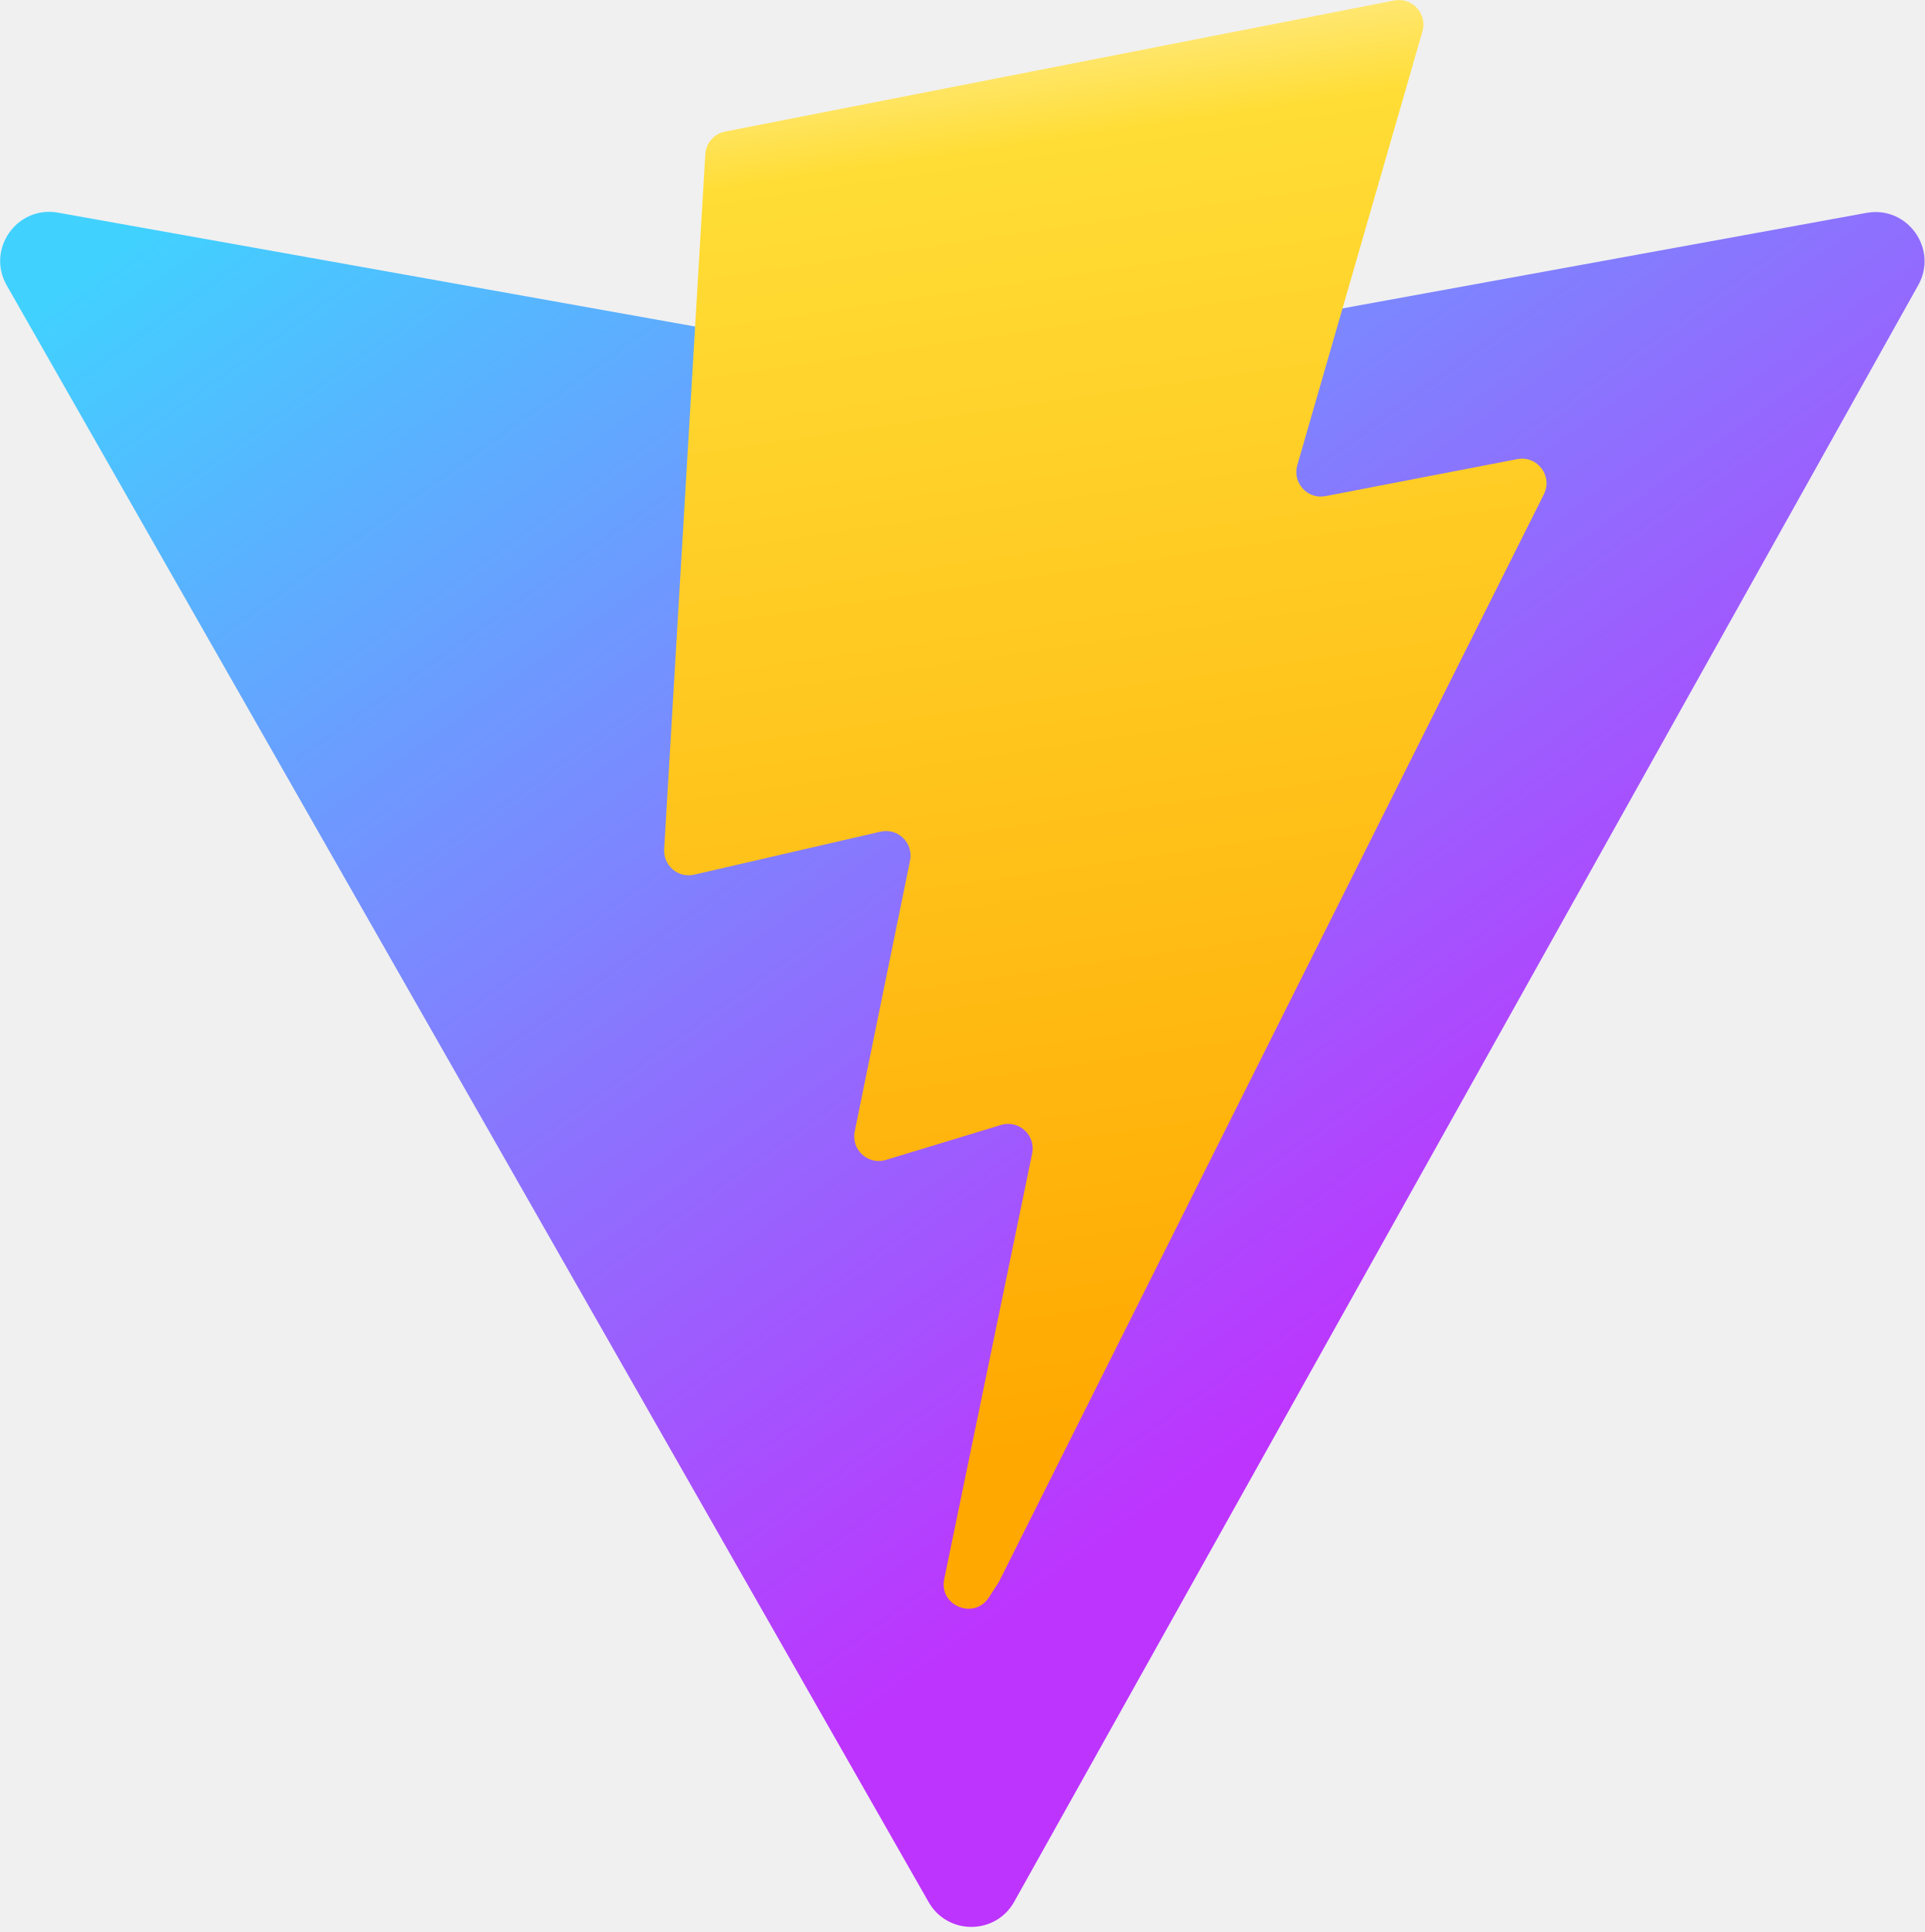
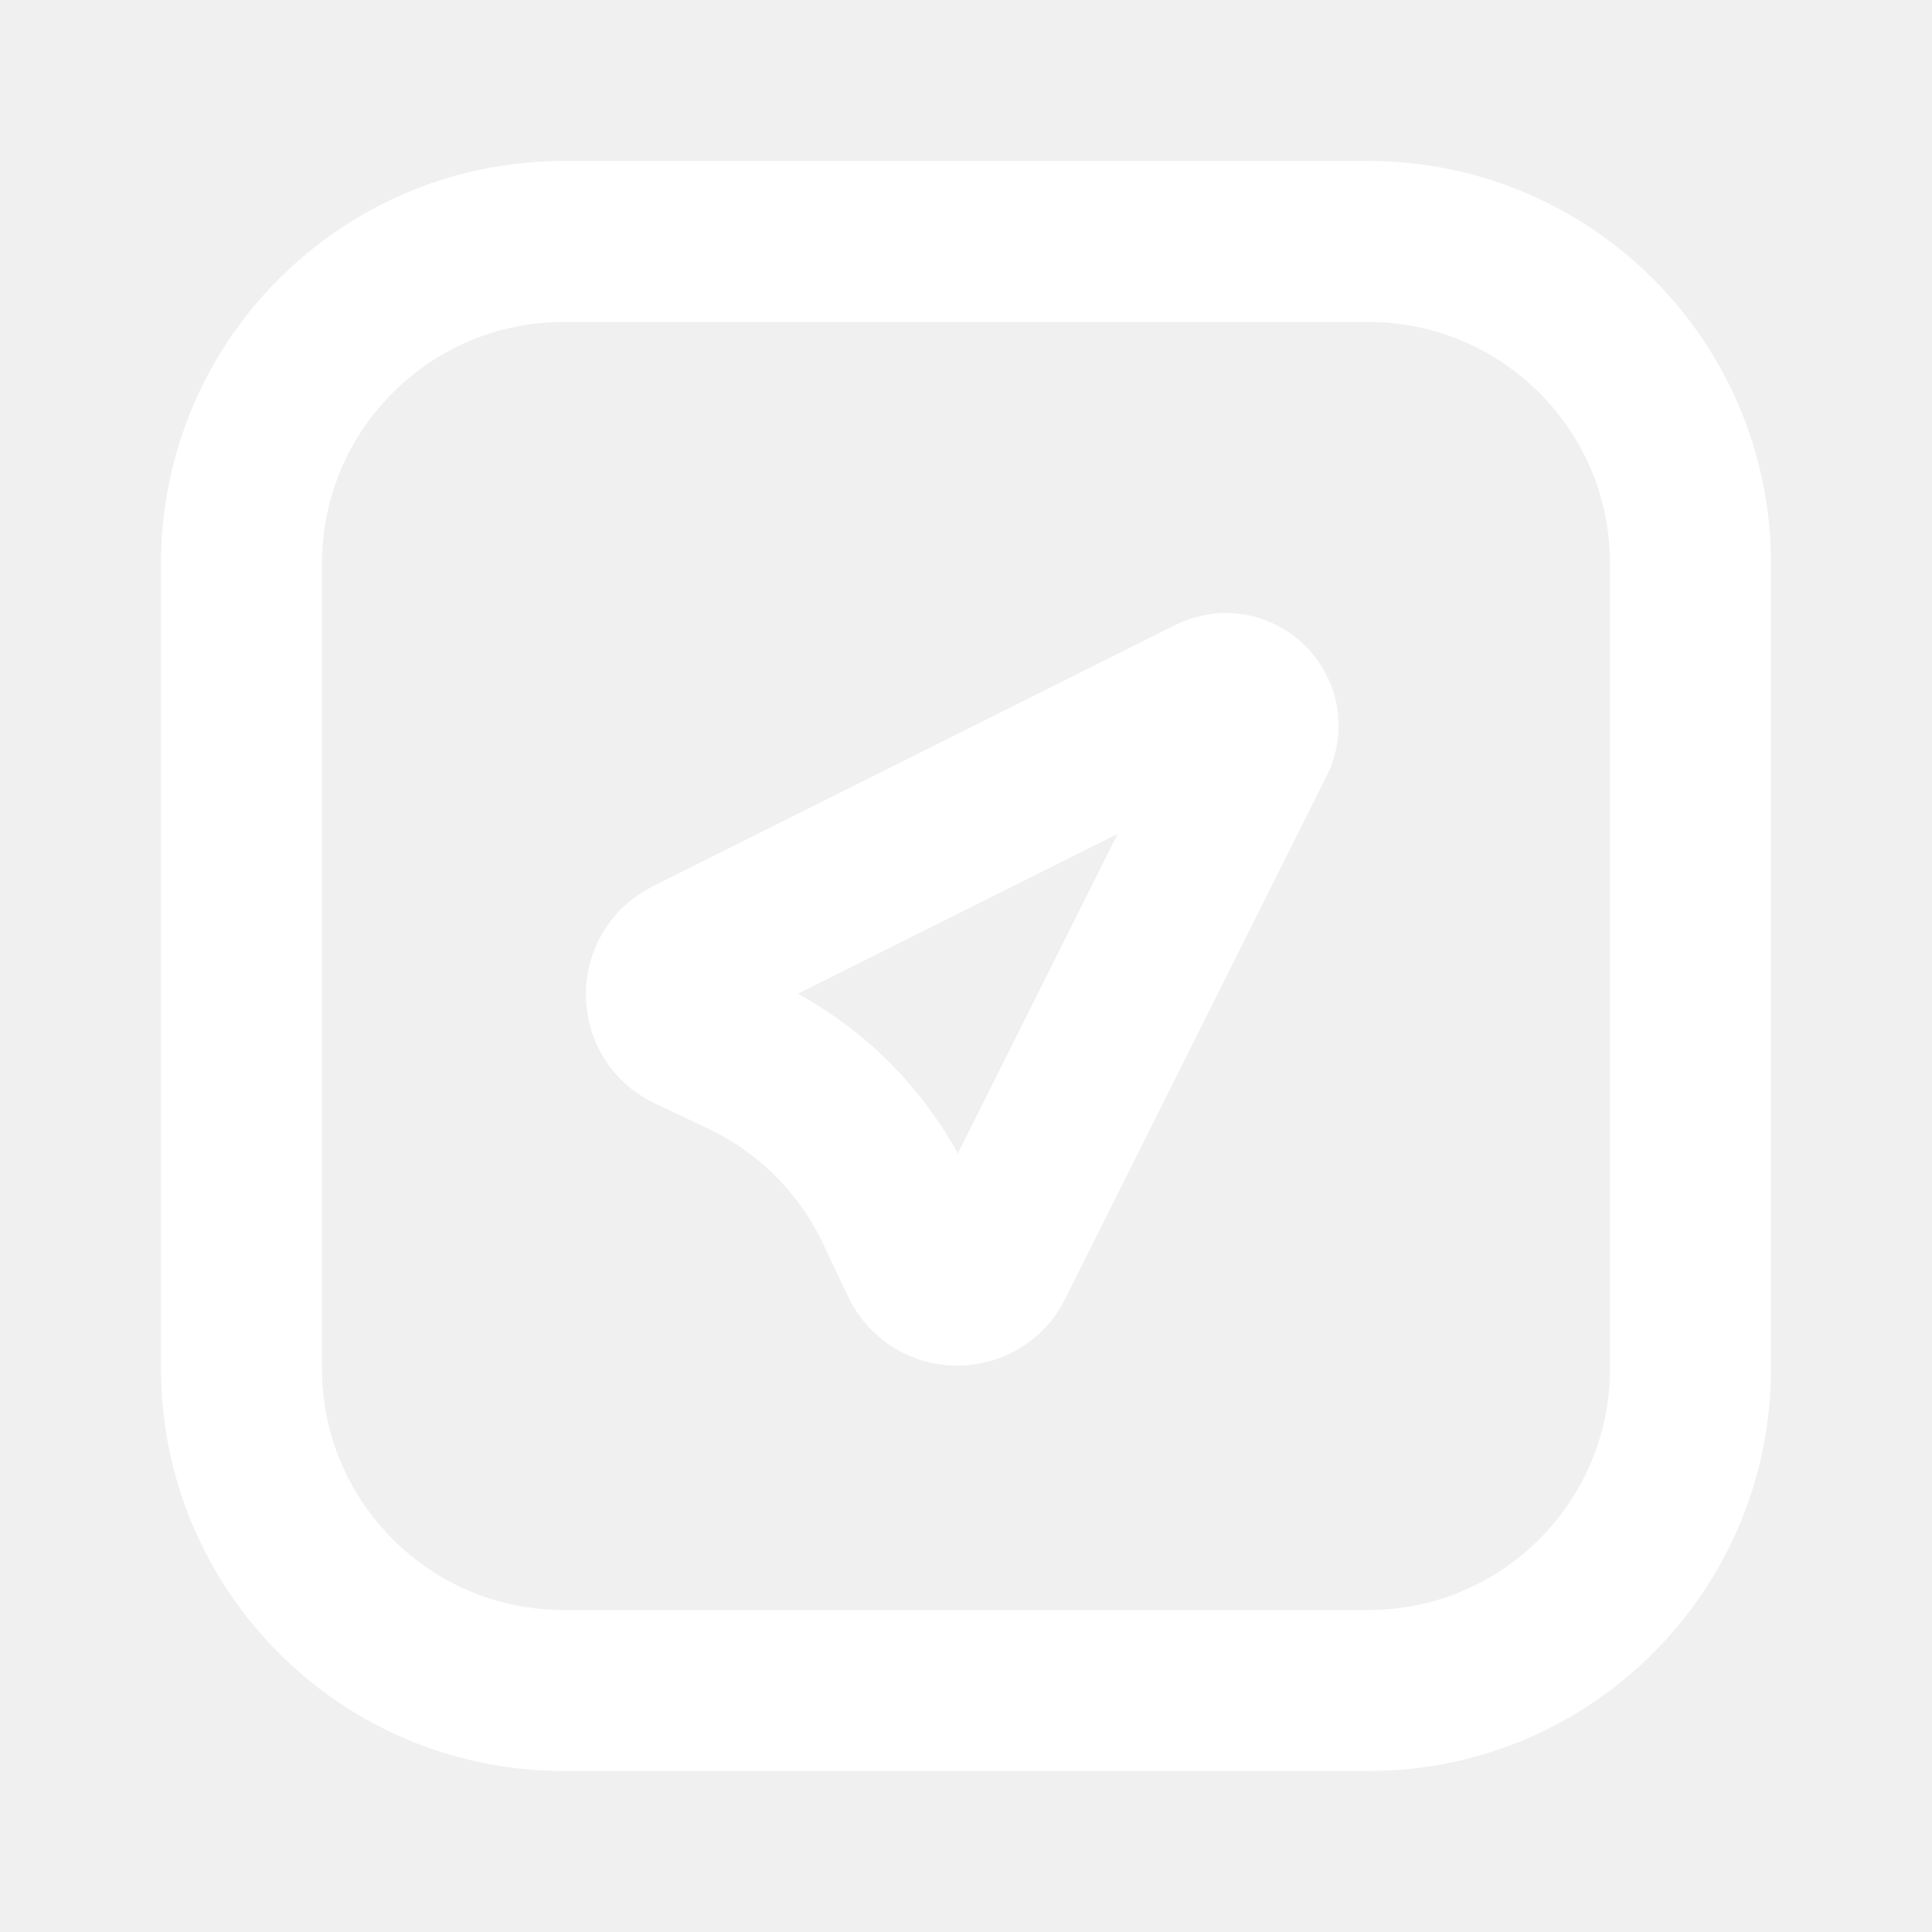
- <svg xmlns="http://www.w3.org/2000/svg" aria-hidden="true" role="img" class="iconify iconify--logos" width="31.88" height="32" preserveAspectRatio="xMidYMid meet" viewBox="0 0 256 257">
-   <defs>
-     <linearGradient id="IconifyId1813088fe1fbc01fb466" x1="-.828%" x2="57.636%" y1="7.652%" y2="78.411%">
-       <stop offset="0%" stop-color="#41D1FF" />
-       <stop offset="100%" stop-color="#BD34FE" />
-     </linearGradient>
-     <linearGradient id="IconifyId1813088fe1fbc01fb467" x1="43.376%" x2="50.316%" y1="2.242%" y2="89.03%">
-       <stop offset="0%" stop-color="#FFEA83" />
-       <stop offset="8.333%" stop-color="#FFDD35" />
-       <stop offset="100%" stop-color="#FFA800" />
-     </linearGradient>
-   </defs>
-   <path fill="url(#IconifyId1813088fe1fbc01fb466)" d="M255.153 37.938L134.897 252.976c-2.483 4.44-8.862 4.466-11.382.048L.875 37.958c-2.746-4.814 1.371-10.646 6.827-9.67l120.385 21.517a6.537 6.537 0 0 0 2.322-.004l117.867-21.483c5.438-.991 9.574 4.796 6.877 9.62Z" />
-   <path fill="url(#IconifyId1813088fe1fbc01fb467)" d="M185.432.063L96.44 17.501a3.268 3.268 0 0 0-2.634 3.014l-5.474 92.456a3.268 3.268 0 0 0 3.997 3.378l24.777-5.718c2.318-.535 4.413 1.507 3.936 3.838l-7.361 36.047c-.495 2.426 1.782 4.5 4.151 3.78l15.304-4.649c2.372-.72 4.652 1.36 4.15 3.788l-11.698 56.621c-.732 3.542 3.979 5.473 5.943 2.437l1.313-2.028l72.516-144.72c1.215-2.423-.88-5.186-3.54-4.672l-25.505 4.922c-2.396.462-4.435-1.77-3.759-4.114l16.646-57.705c.677-2.35-1.37-4.583-3.769-4.113Z" />
+ <svg xmlns="http://www.w3.org/2000/svg" width="256px" height="256px" viewBox="0 0 24 24" fill="none">
+   <g id="SVGRepo_bgCarrier" stroke-width="0" />
+   <g id="SVGRepo_tracerCarrier" stroke-linecap="round" stroke-linejoin="round" />
+   <g id="SVGRepo_iconCarrier">
+     <path d="M3 7C3 4.791 4.791 3 7 3H17C19.209 3 21 4.791 21 7V17C21 19.209 19.209 21 17 21H7C4.791 21 3 19.209 3 17V7Z" stroke="#ffffff" stroke-width="2" />
+     <path d="M15.048 8.658C15.392 8.486 15.757 8.851 15.585 9.195L12.338 15.688C12.152 16.061 11.617 16.055 11.439 15.678L11.127 15.019C10.731 14.184 10.059 13.512 9.224 13.116L8.564 12.804C8.187 12.625 8.182 12.091 8.555 11.905L15.048 8.658Z" stroke="#ffffff" stroke-width="2" stroke-linecap="round" stroke-linejoin="round" />
+   </g>
</svg>
